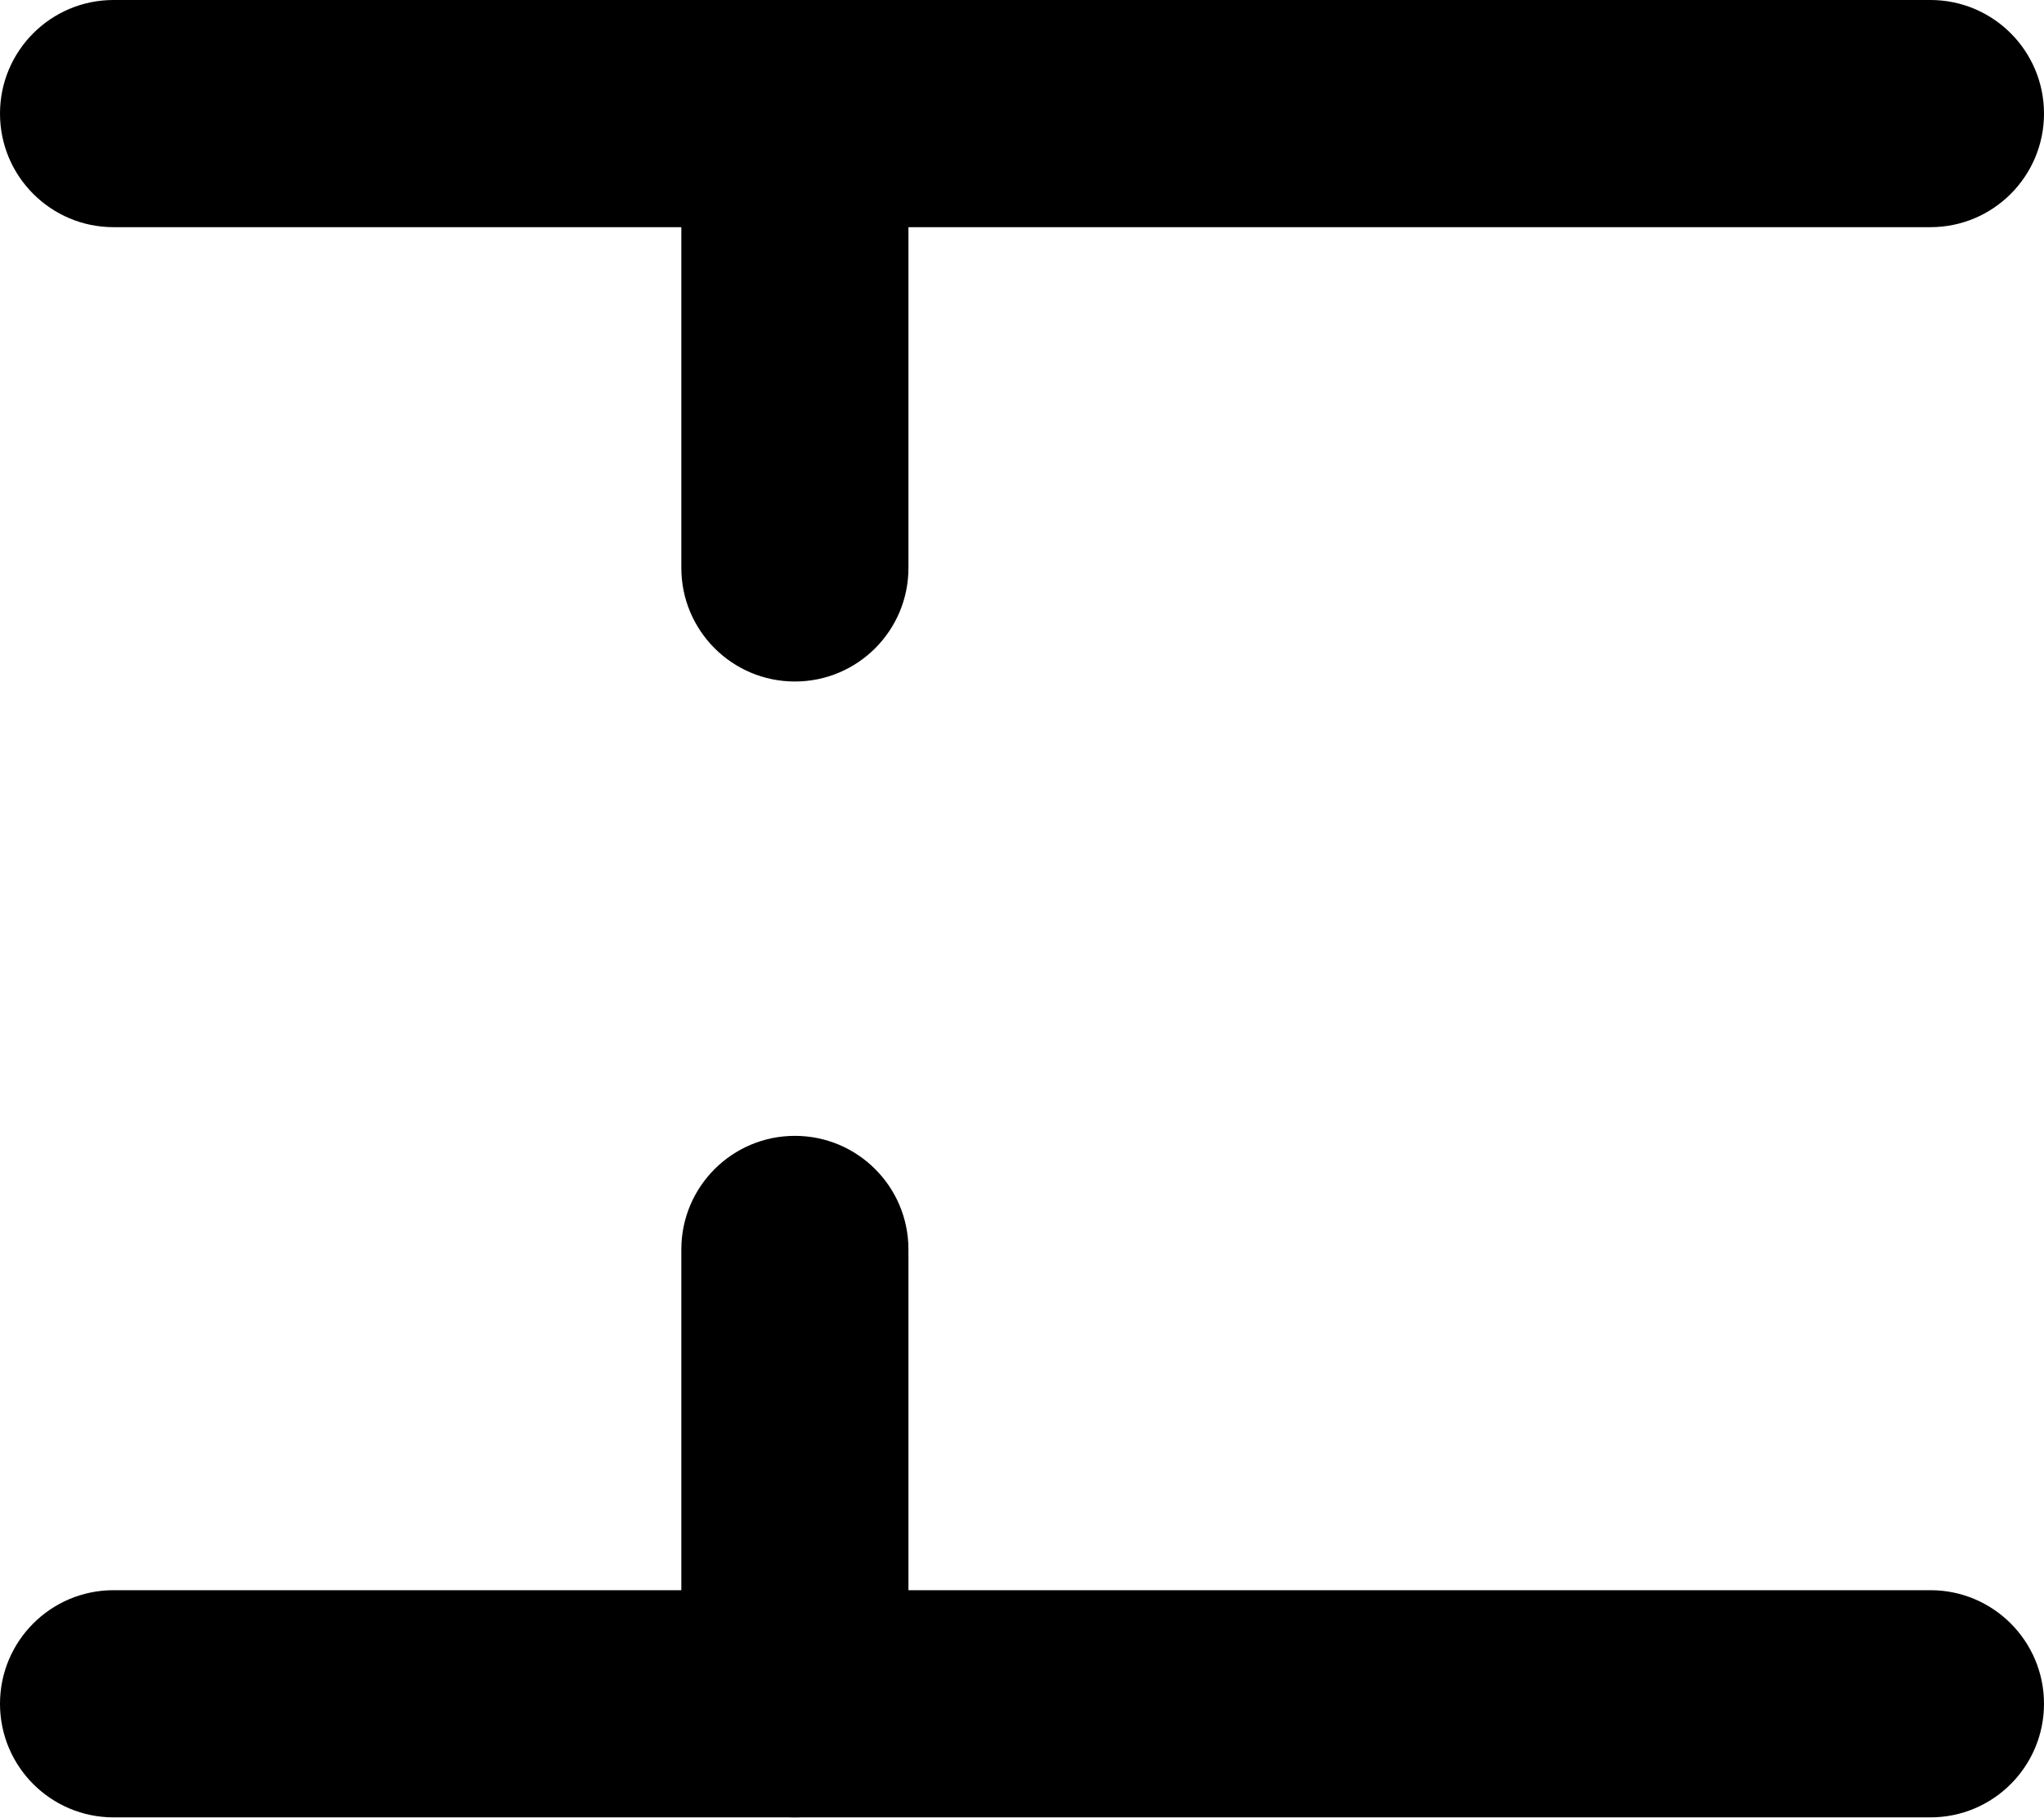
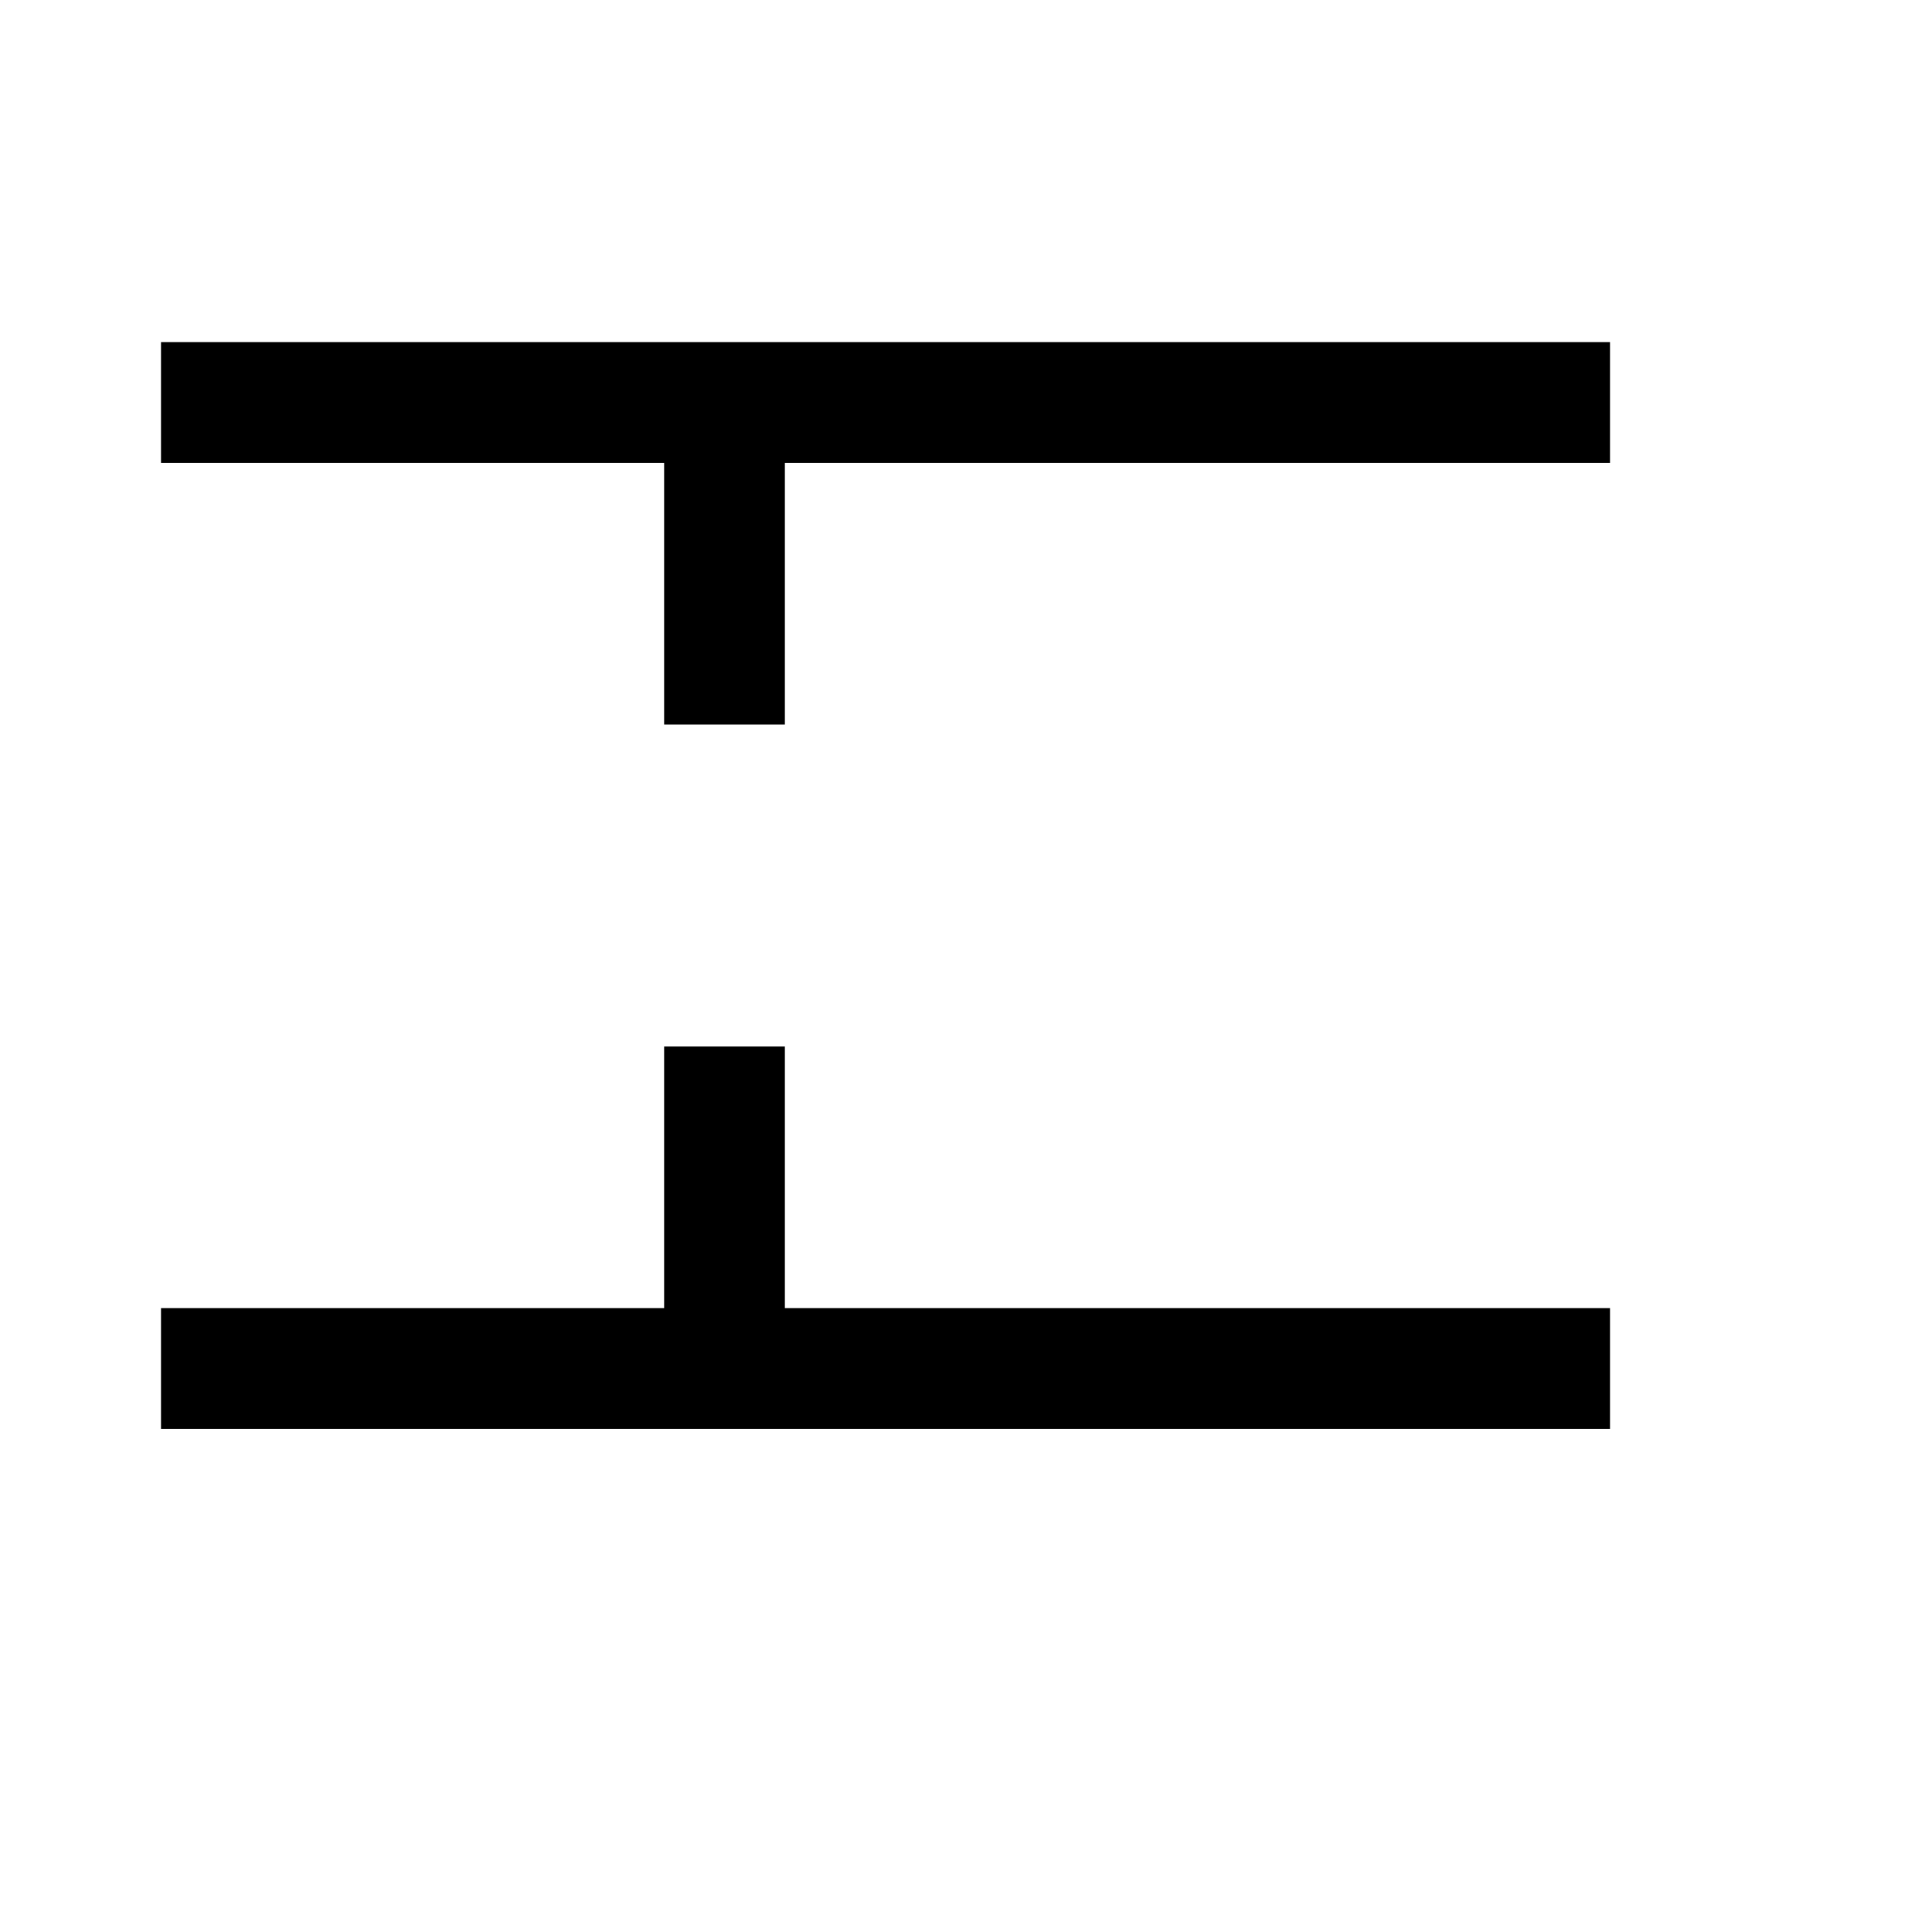
- <svg xmlns="http://www.w3.org/2000/svg" width="18" height="16" viewBox="0 0 18 16" fill="none">
-   <rect width="18" height="2" rx="1" fill="black" />
-   <rect x="6" width="2" height="6" rx="1" fill="black" />
-   <rect width="18" height="2" rx="1" transform="matrix(1 0 0 -1 0 16)" fill="black" />
-   <rect width="2" height="6" rx="1" transform="matrix(1 0 0 -1 6 16)" fill="black" />
+ <svg xmlns="http://www.w3.org/2000/svg" width="24" height="24" viewBox="0 0 24 24" fill="none">
+   <path d="M2 5H20" stroke="black" stroke-width="1.5" stroke-linejoin="round" />
+   <path d="M9 5V9" stroke="black" stroke-width="1.5" stroke-linejoin="round" />
+   <path d="M2 17H20" stroke="black" stroke-width="1.5" stroke-linejoin="round" />
+   <path d="M9 17V13" stroke="black" stroke-width="1.5" stroke-linejoin="round" />
</svg>
